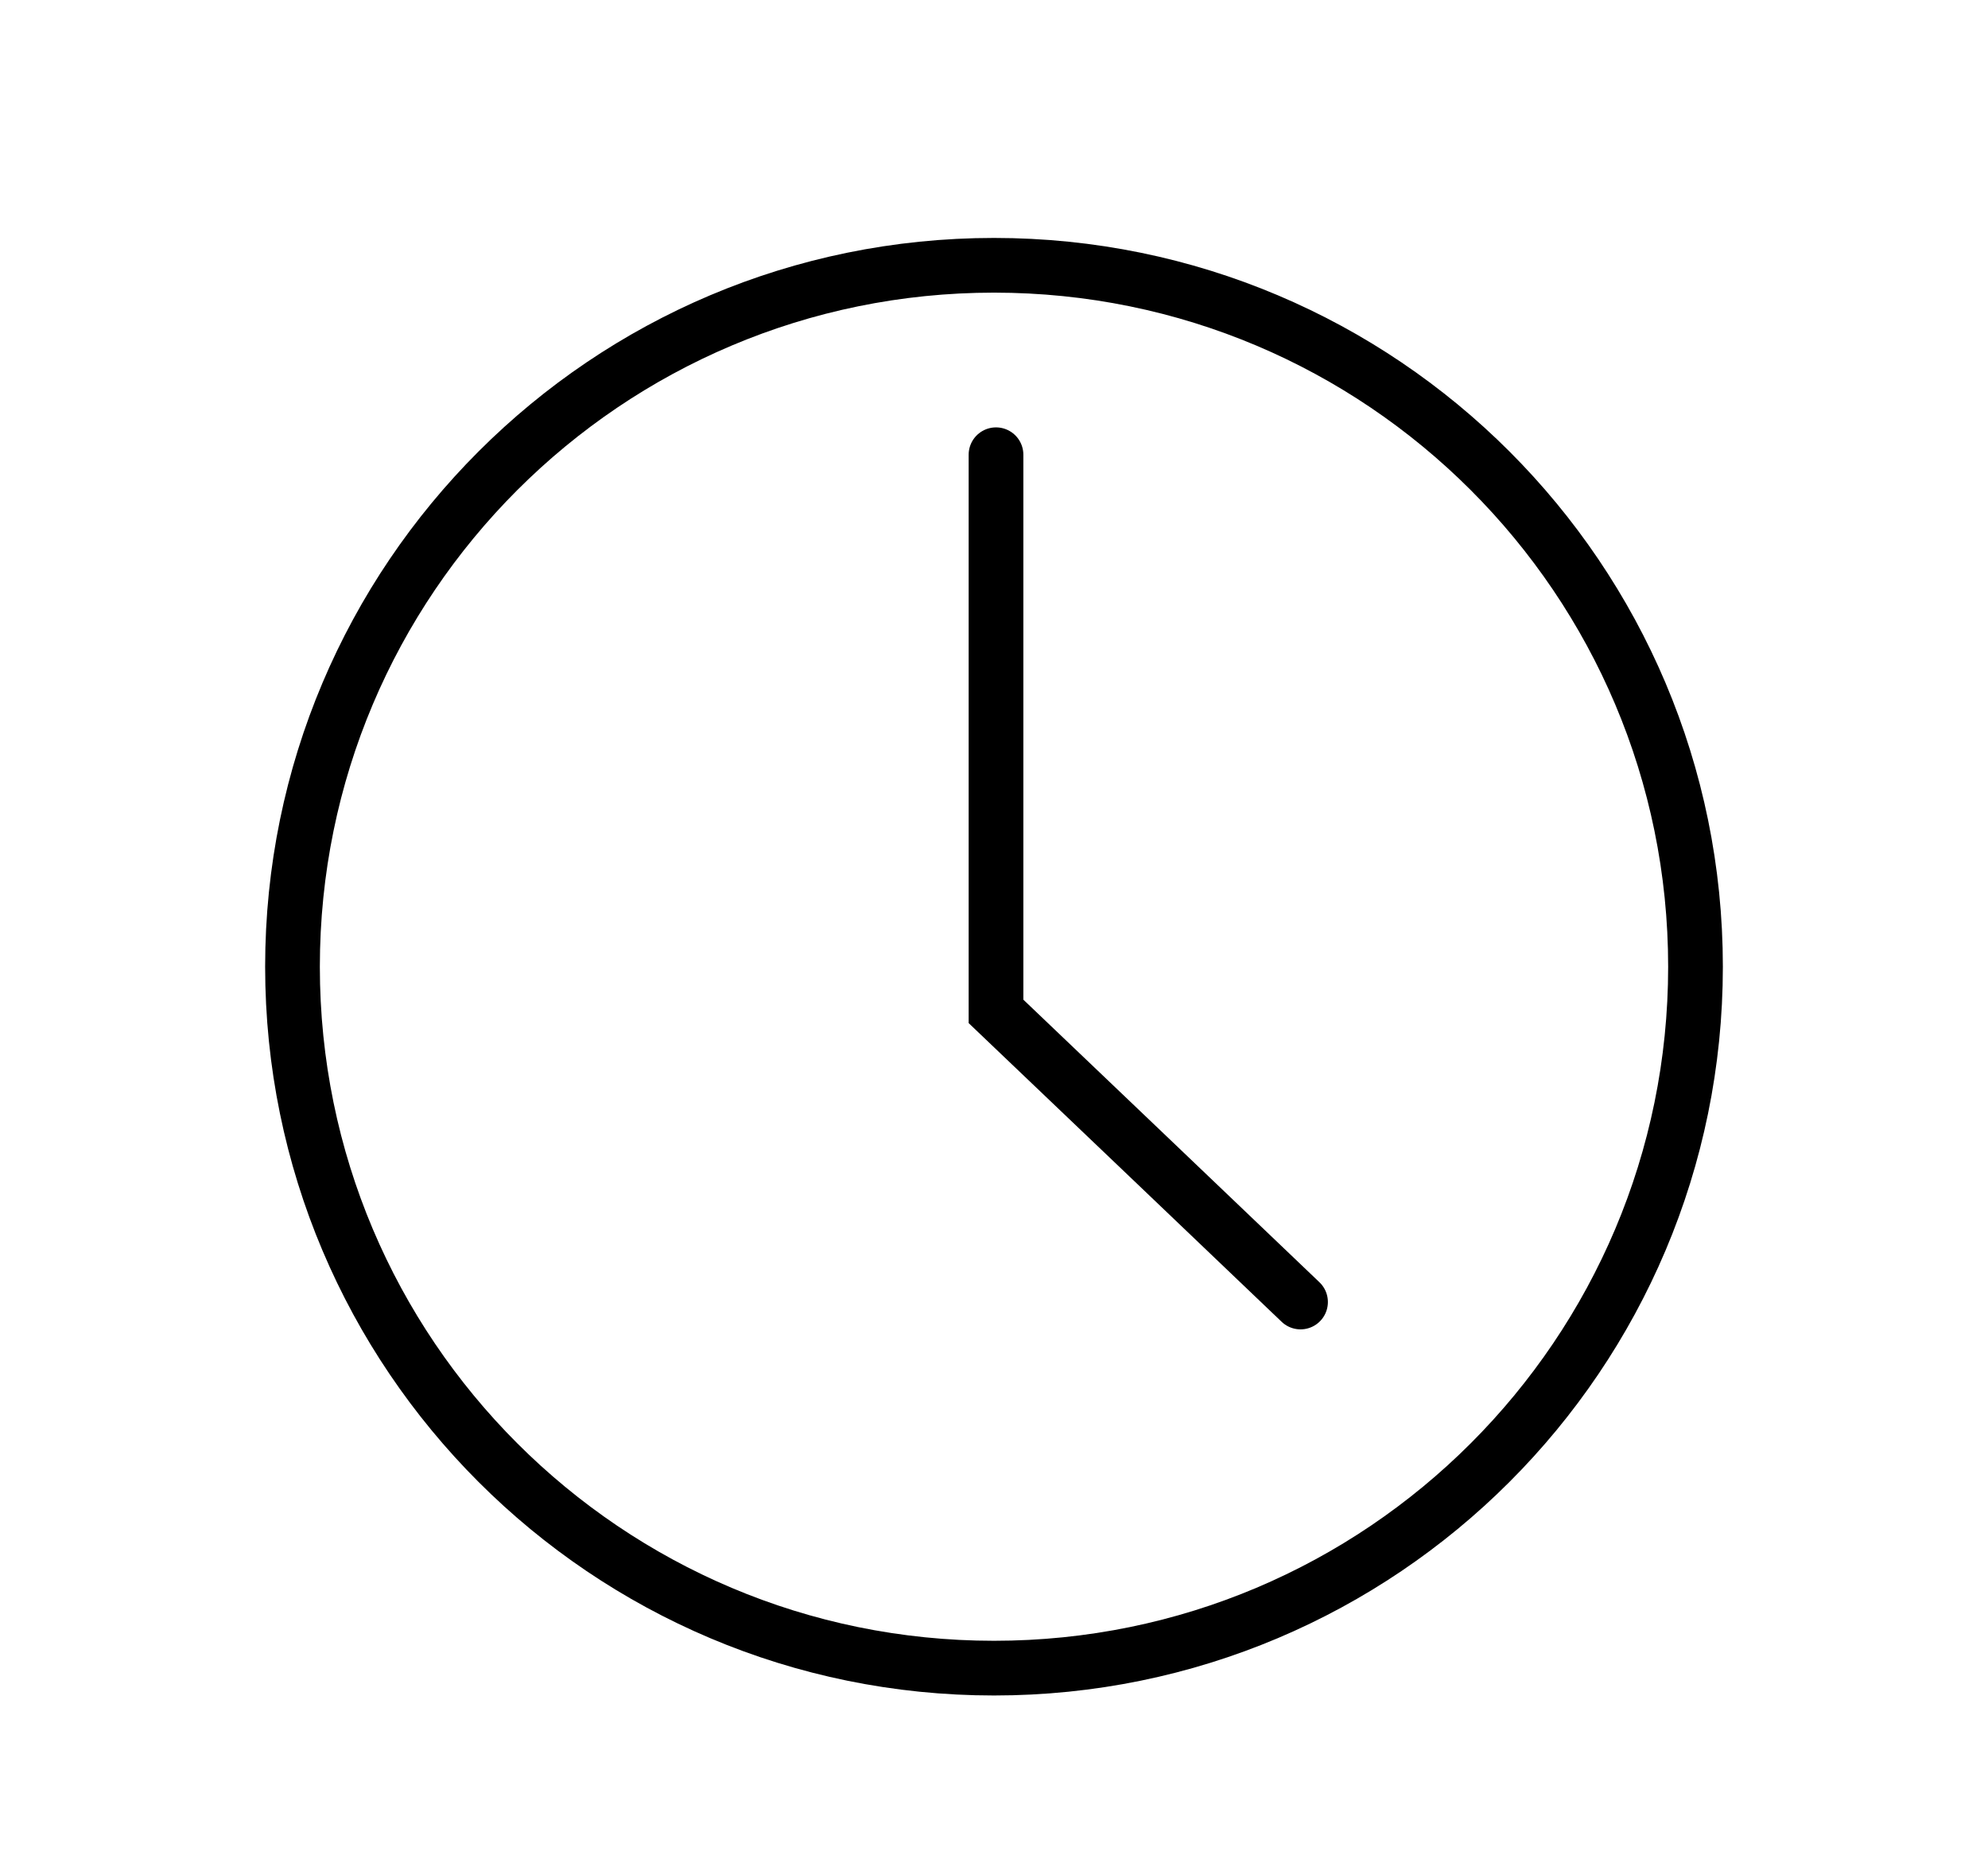
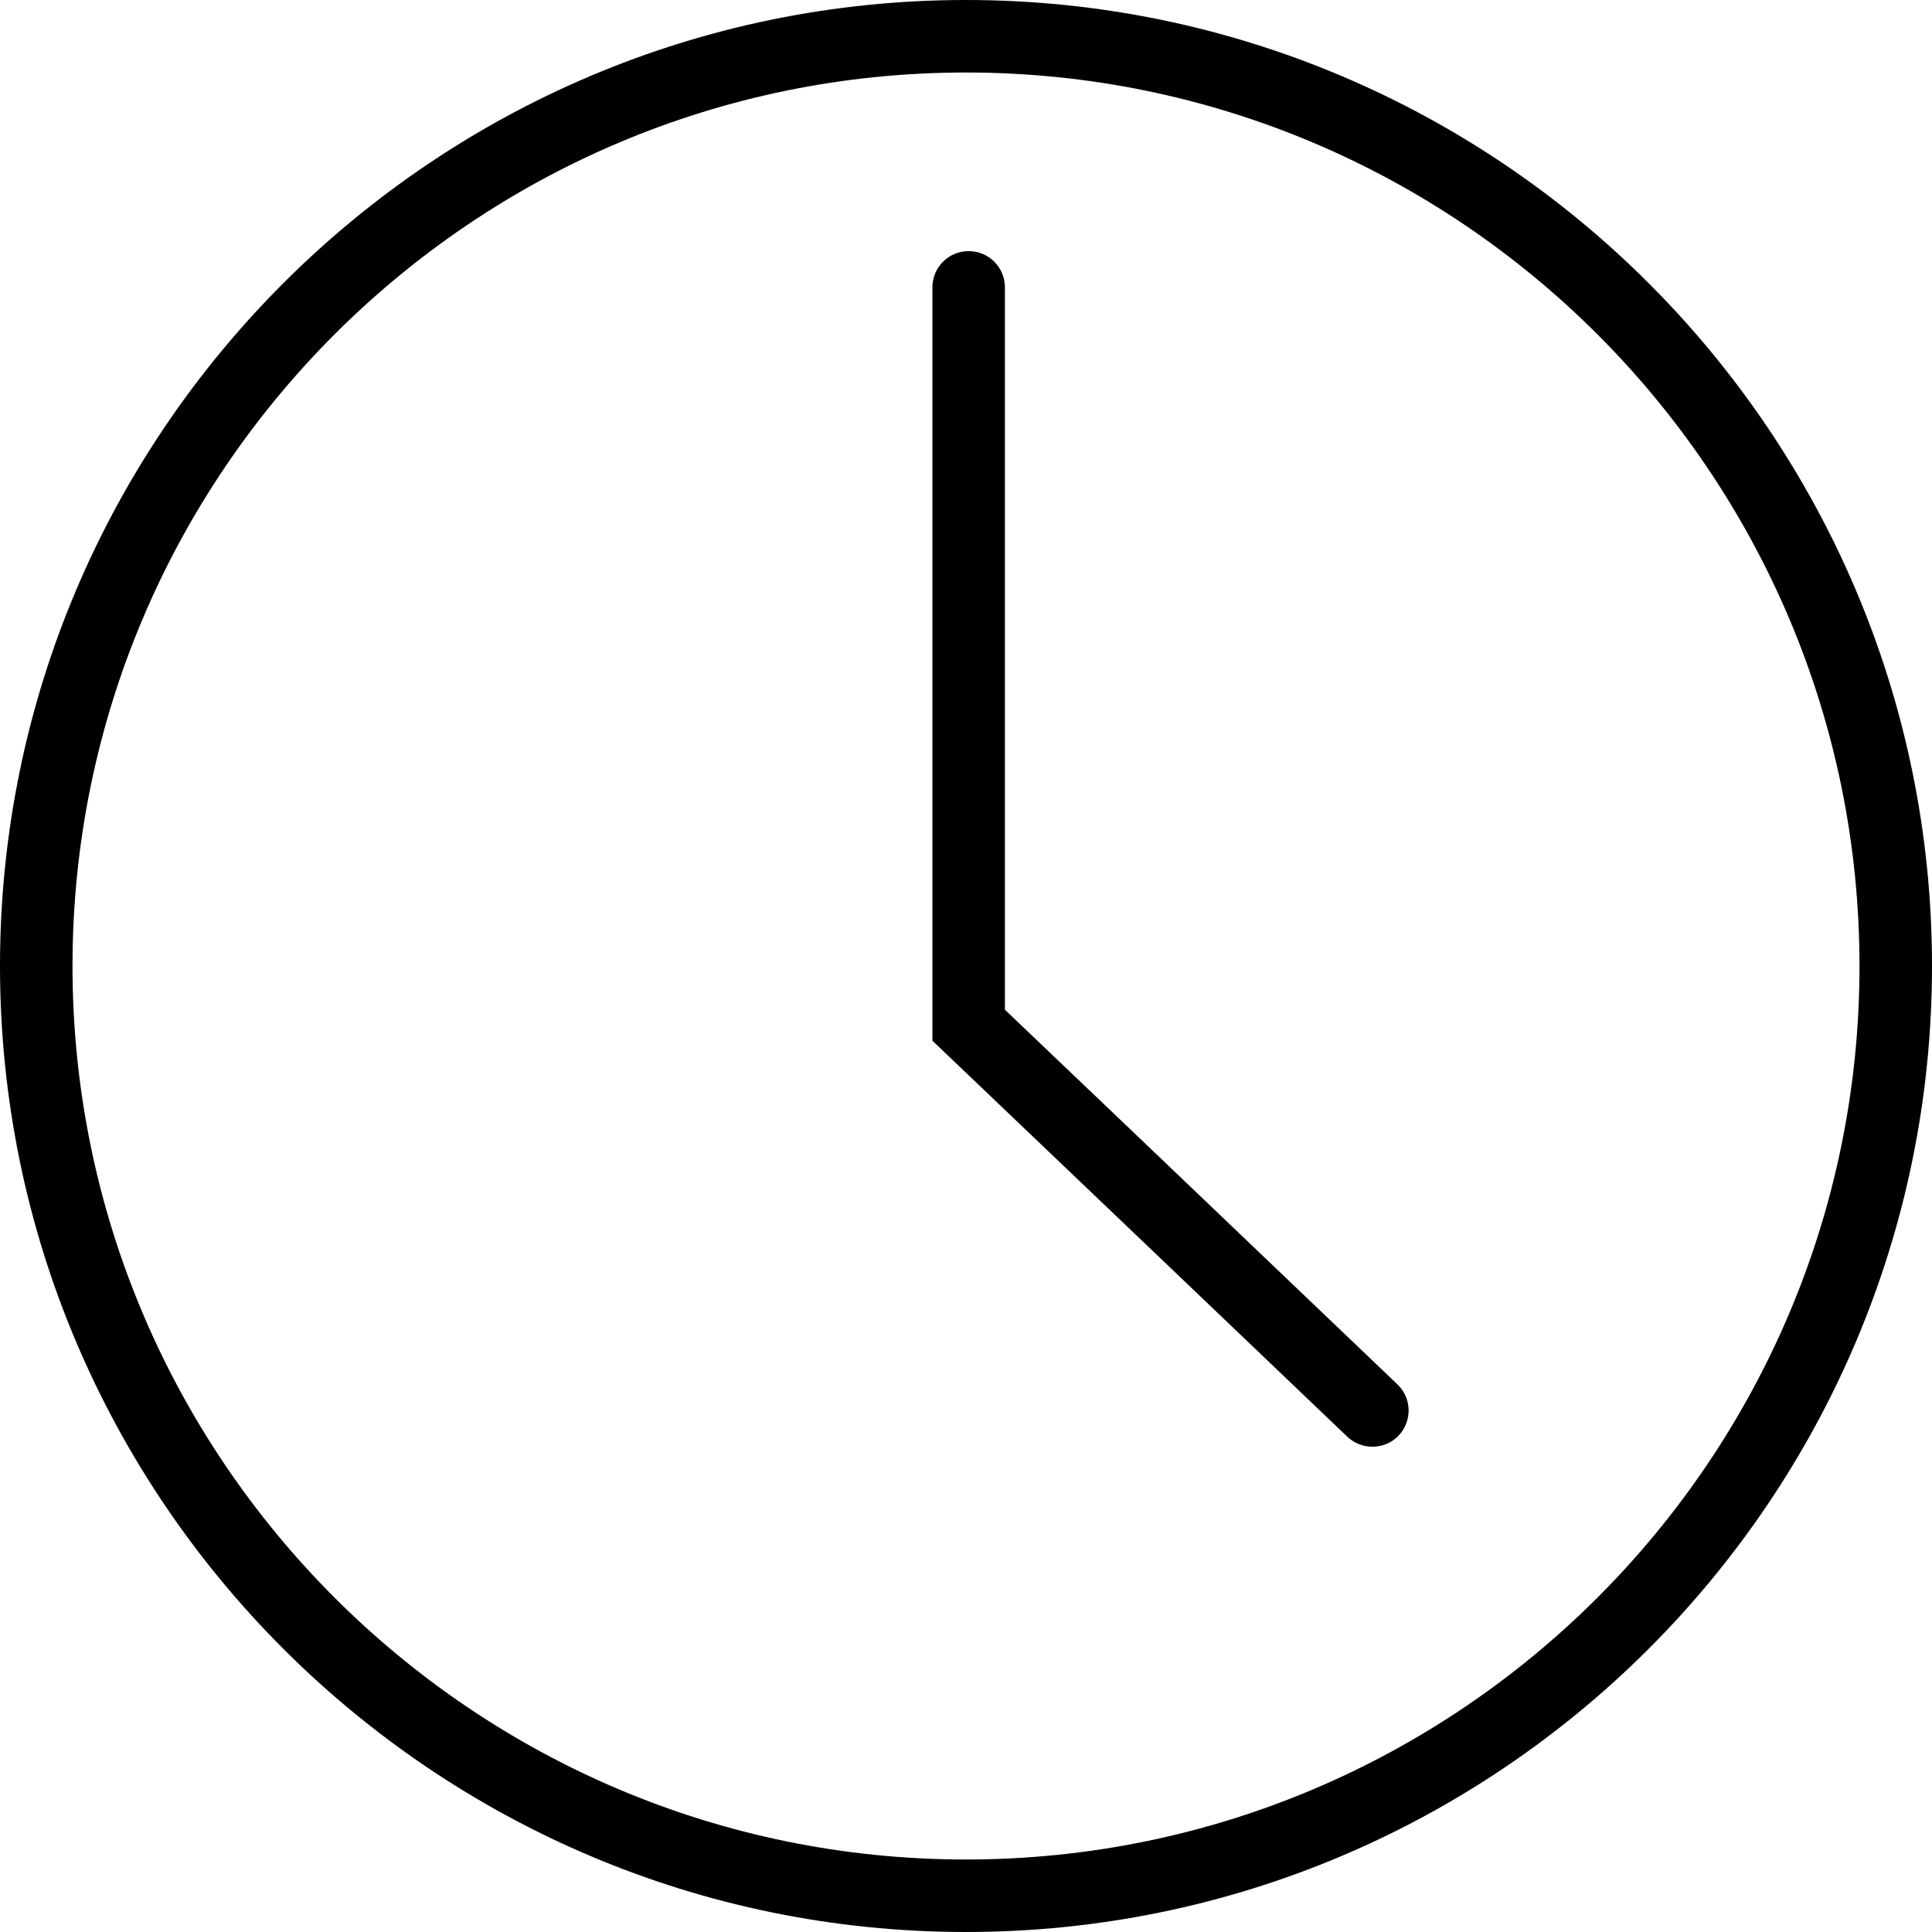
- <svg xmlns="http://www.w3.org/2000/svg" id="Ebene_1" viewBox="0 0 109.02 101.49">
-   <defs>
-     <style>.cls-1{fill:none;stroke:#000;stroke-linecap:round;stroke-miterlimit:10;stroke-width:3px;}</style>
-   </defs>
-   <circle class="cls-1" cx="54.51" cy="53.02" r="38.47" />
-   <path class="cls-1" d="m54.62,24.94v30.53c5.57,5.31,11.13,10.62,16.7,15.94" />
+ <svg xmlns="http://www.w3.org/2000/svg" id="Ebene_1" fill="currentColor" data-name="Ebene 1" width="28.2mm" height="28.2mm" viewBox="0 0 79.94 79.94">
+   <path d="M39.97,79.94C17.93,79.94,0,62.01,0,39.97S17.93,0,39.97,0s39.97,17.93,39.97,39.97-17.93,39.97-39.97,39.97Zm0-76.94C19.58,3,3,19.58,3,39.97s16.58,36.97,36.97,36.97,36.97-16.58,36.97-36.97S60.36,3,39.97,3Z" />
+   <path d="M56.78,59.86c-.37,0-.75-.14-1.04-.42-5.57-5.32-11.13-10.63-16.7-15.94l-.46-.44V11.89c0-.83,.67-1.5,1.5-1.5s1.5,.67,1.5,1.5v29.89c5.42,5.16,10.82,10.33,16.24,15.5,.6,.57,.62,1.52,.05,2.12-.29,.31-.69,.46-1.08,.46Z" />
</svg>
